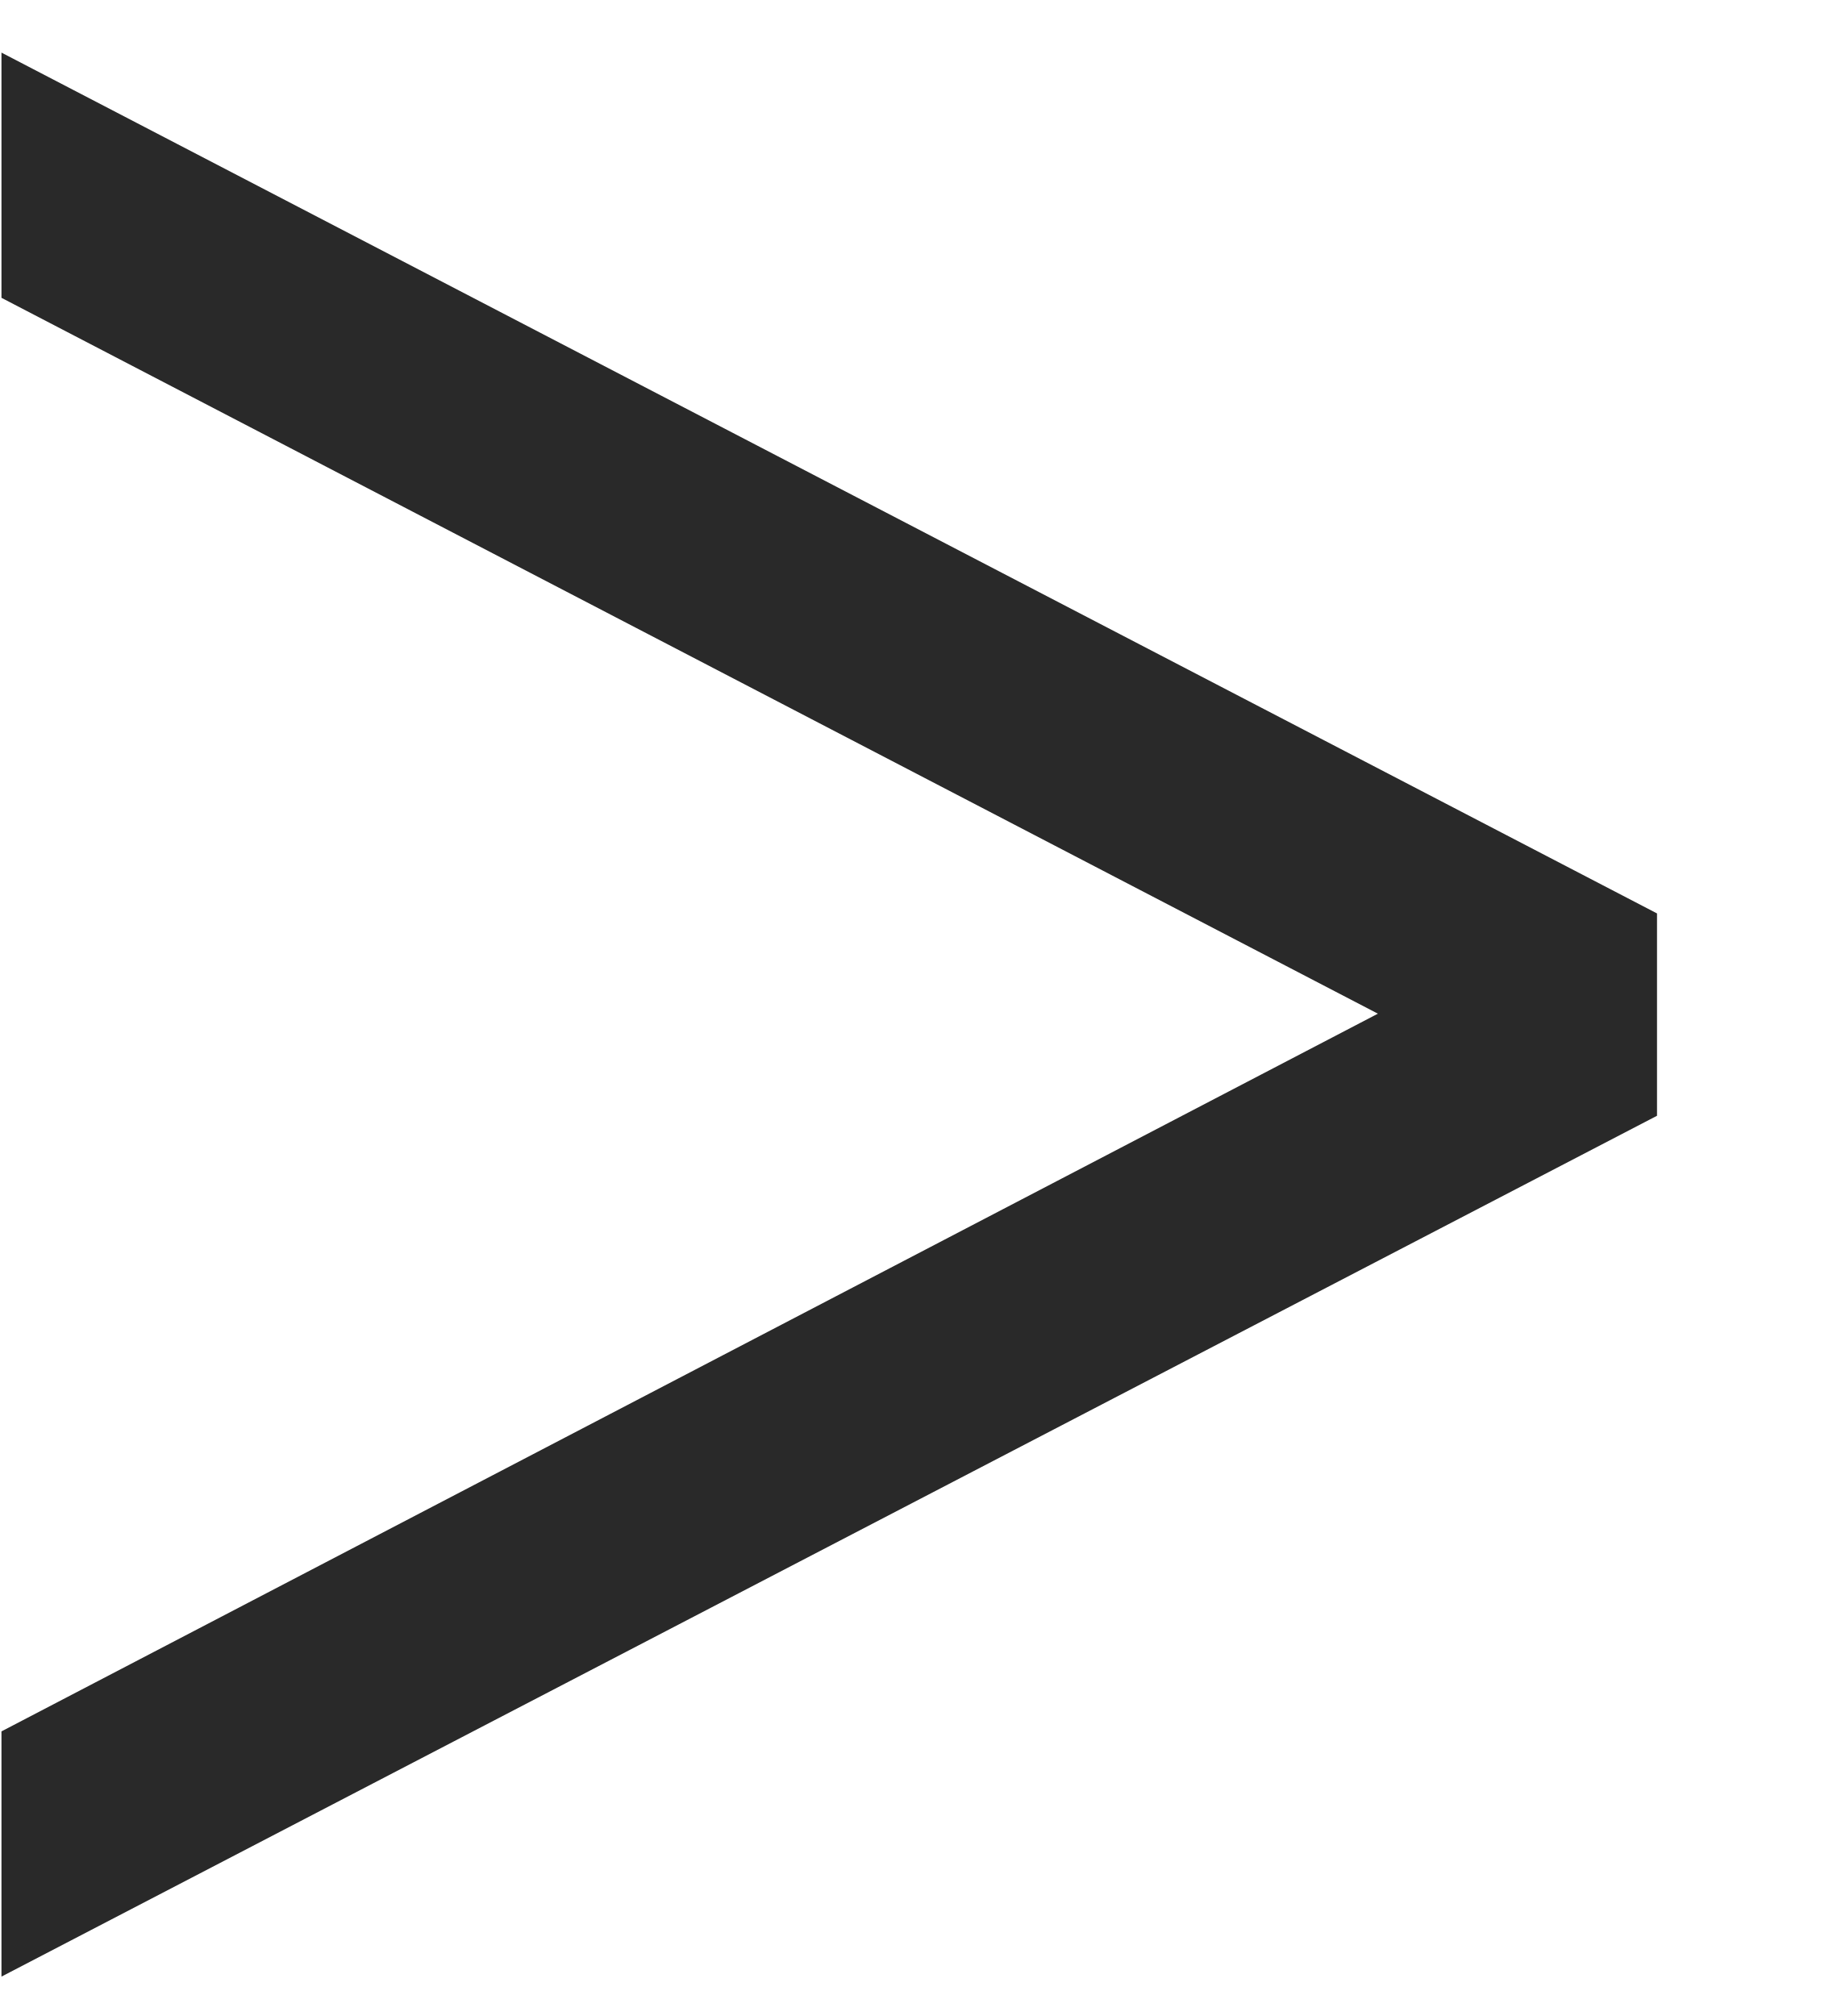
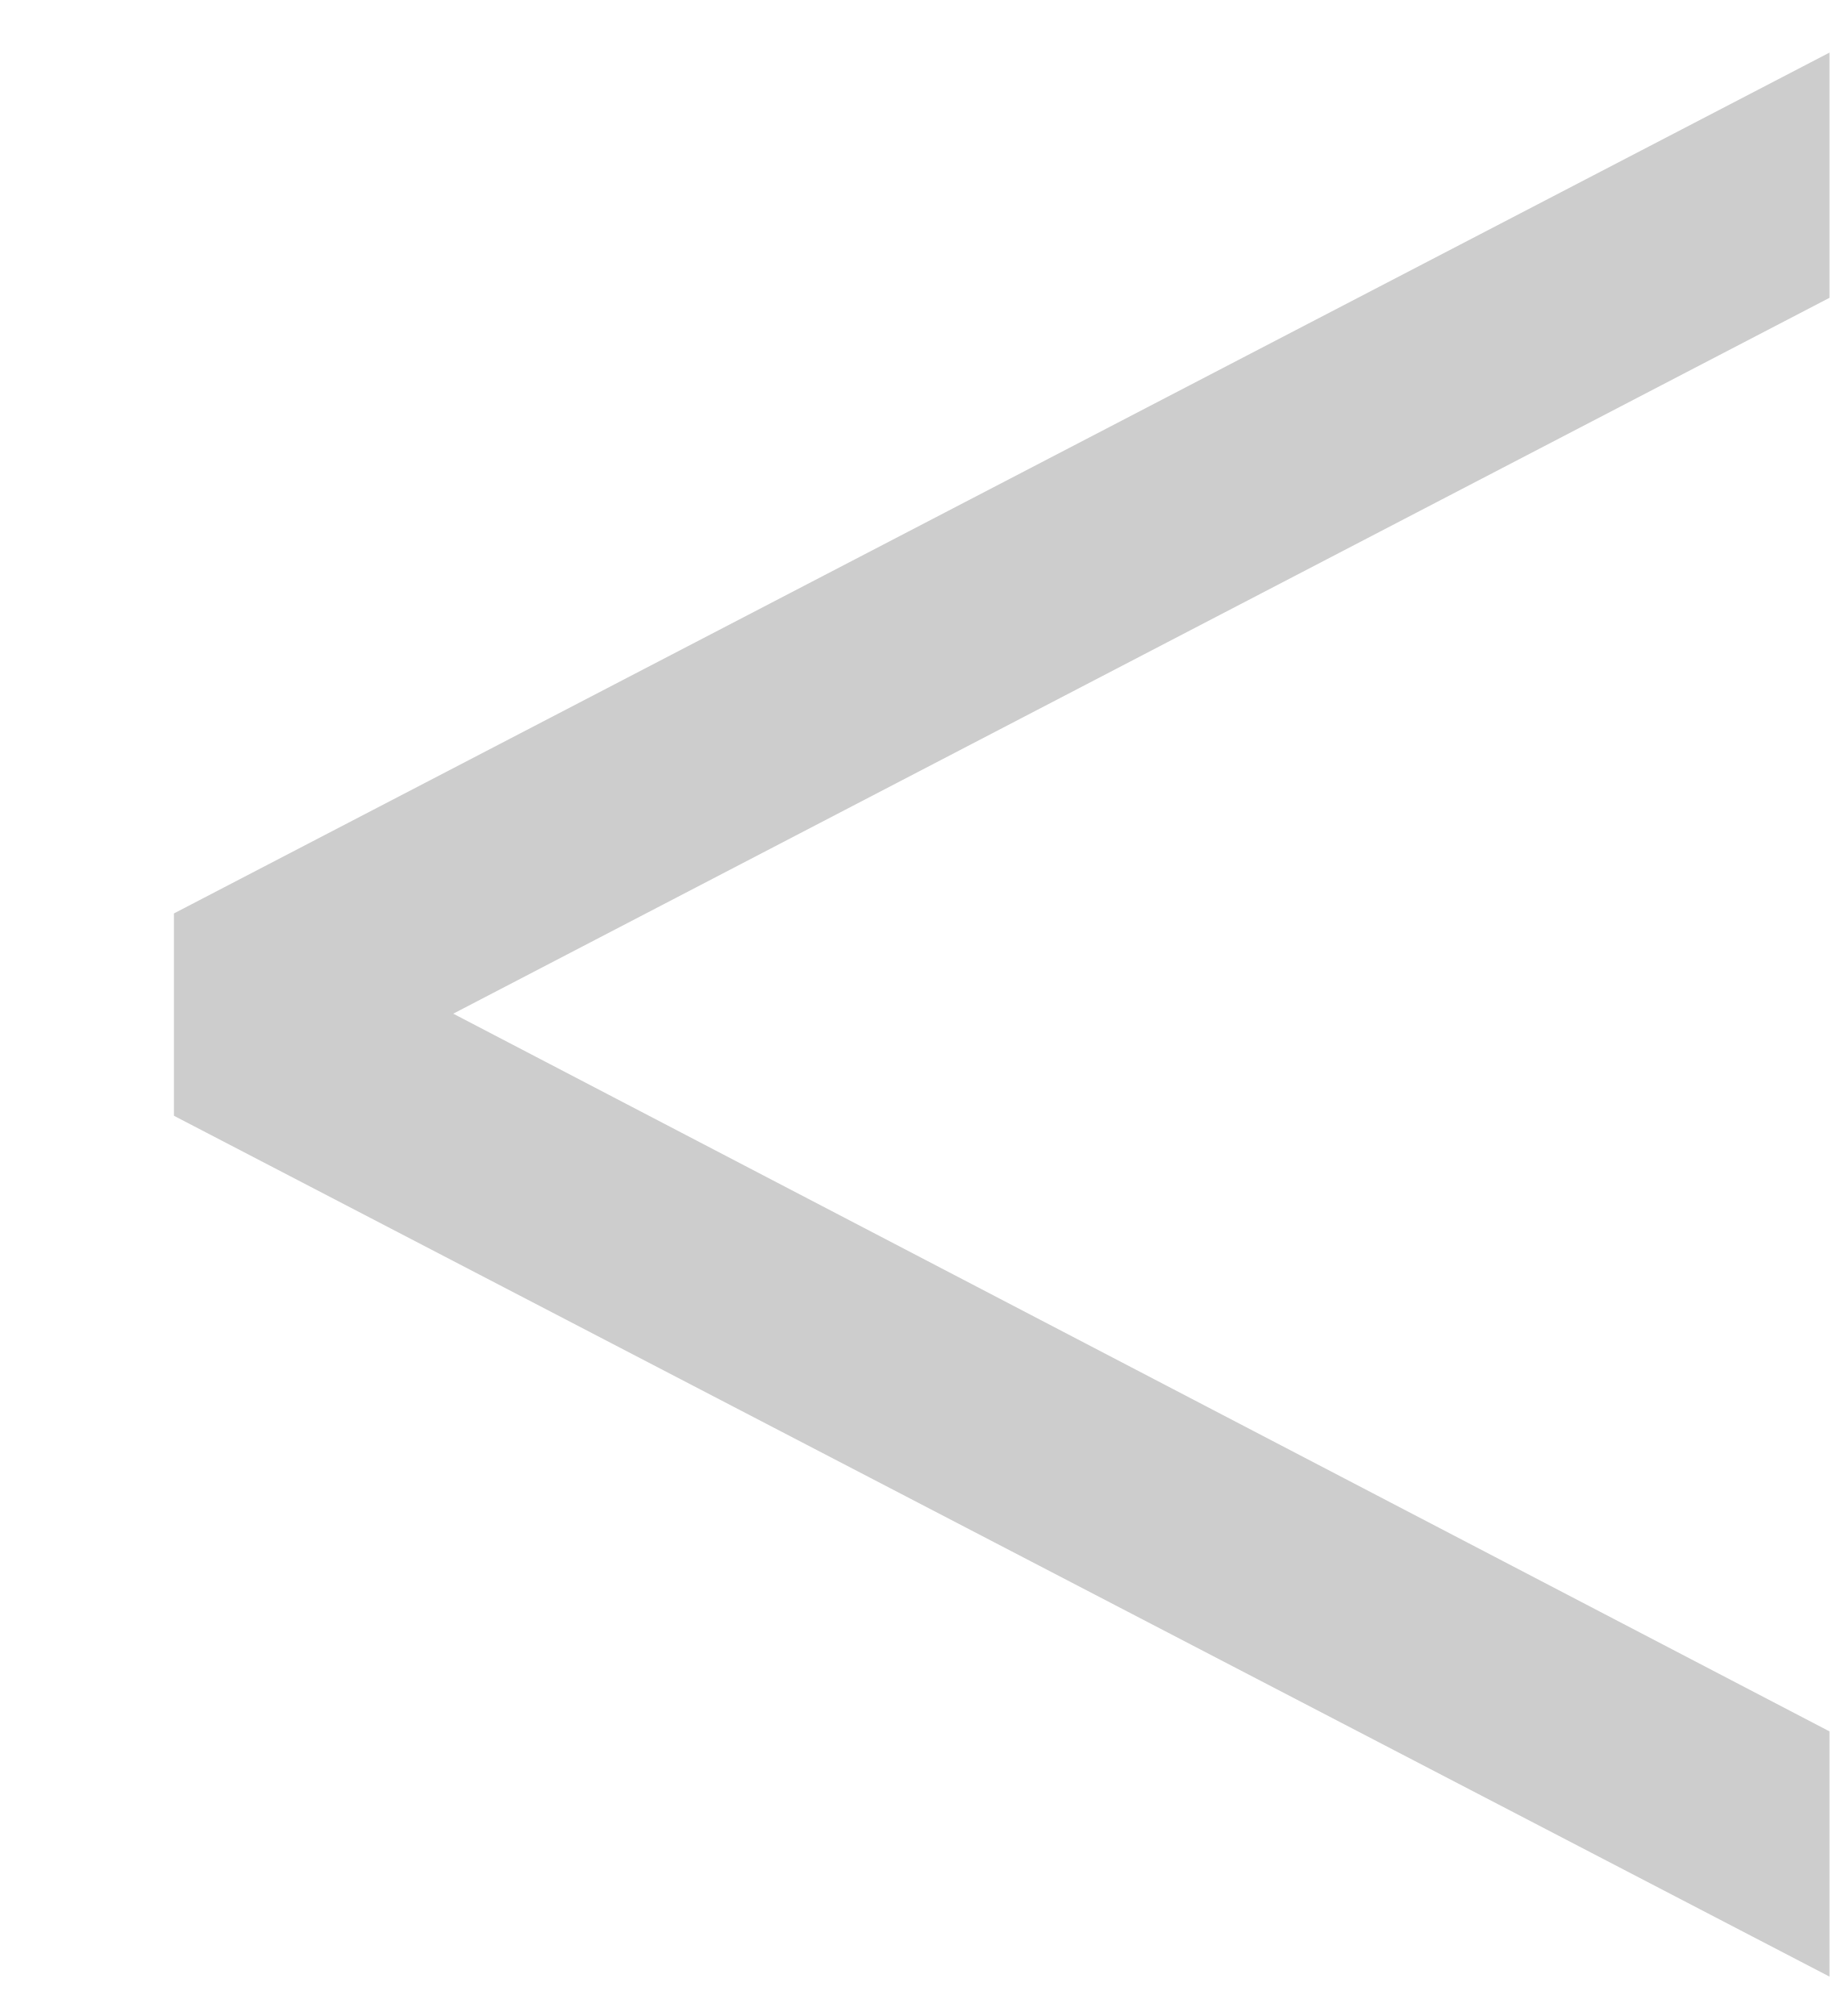
<svg xmlns="http://www.w3.org/2000/svg" width="10" height="11" viewBox="0 0 10 11" fill="none">
-   <path d="M9.041 6.088L0.008 10.785V9.447L7.518 5.531L0.008 1.625V0.287L9.041 4.984V6.088Z" fill="#292929" />
+   <path d="M9.982 10.785L0.949 6.088V4.984L9.982 0.287V1.625L2.473 5.531L9.982 9.447V10.785Z" fill="#CDCDCD" />
</svg>
